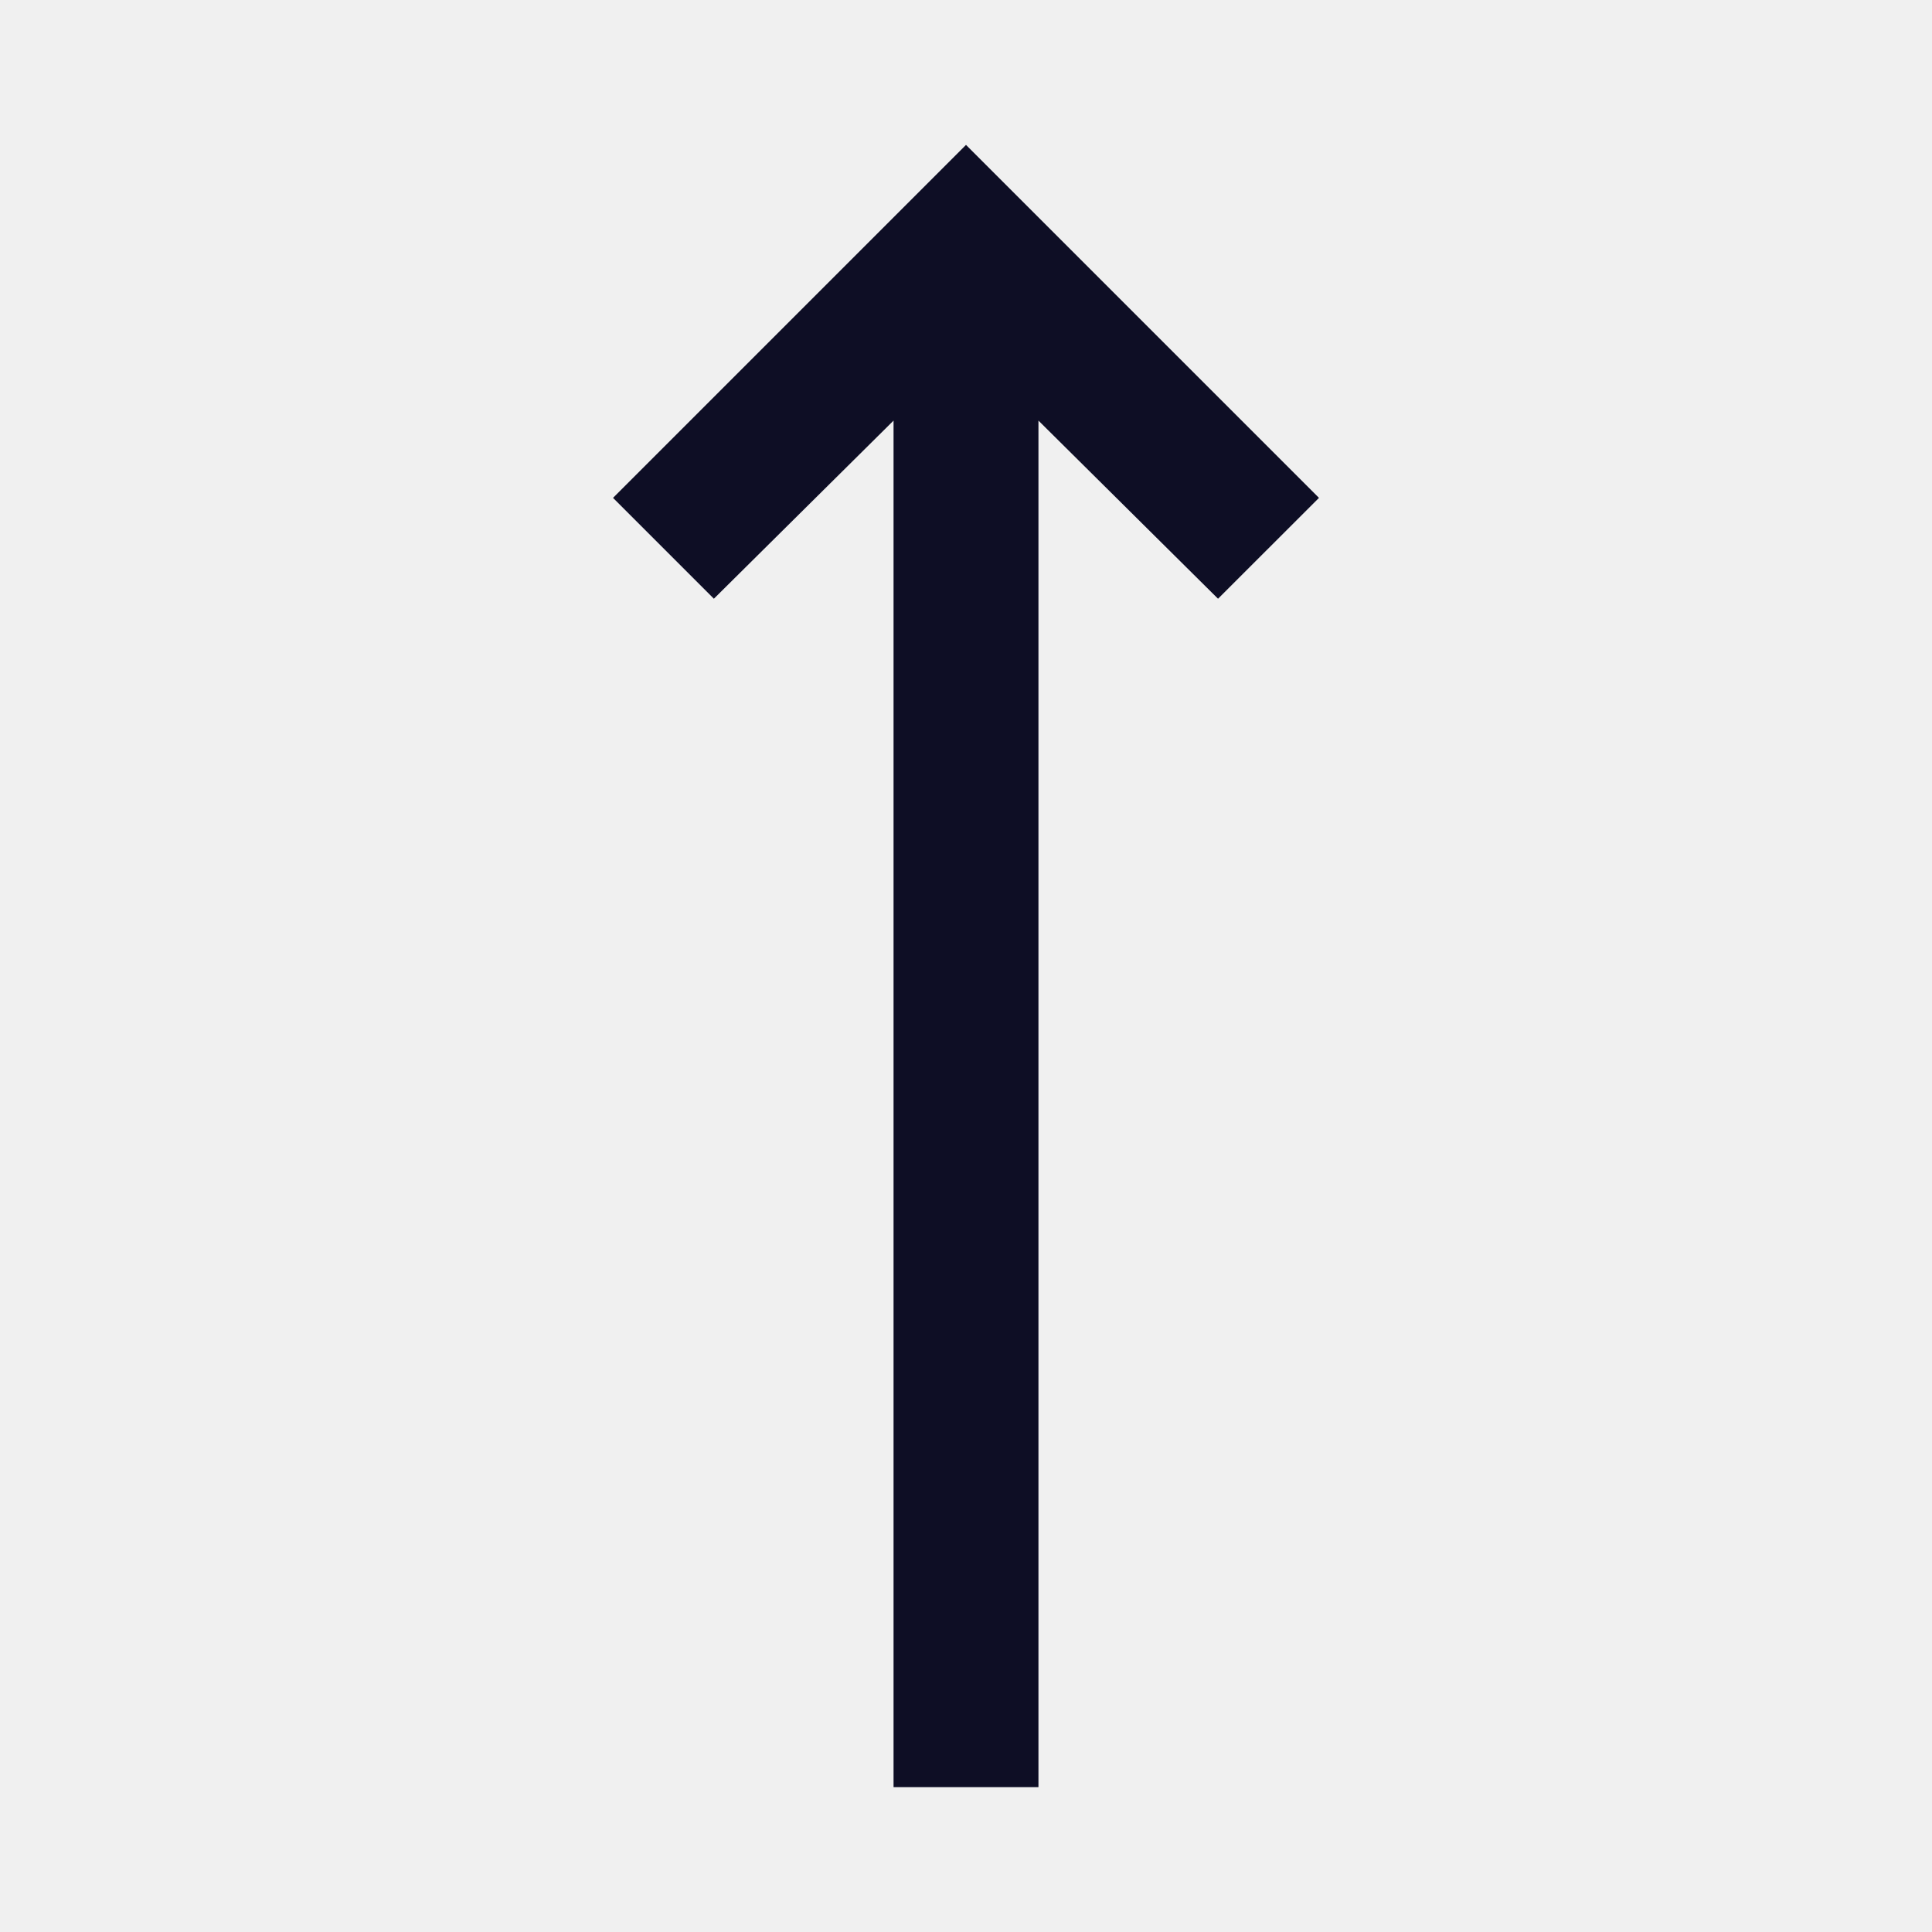
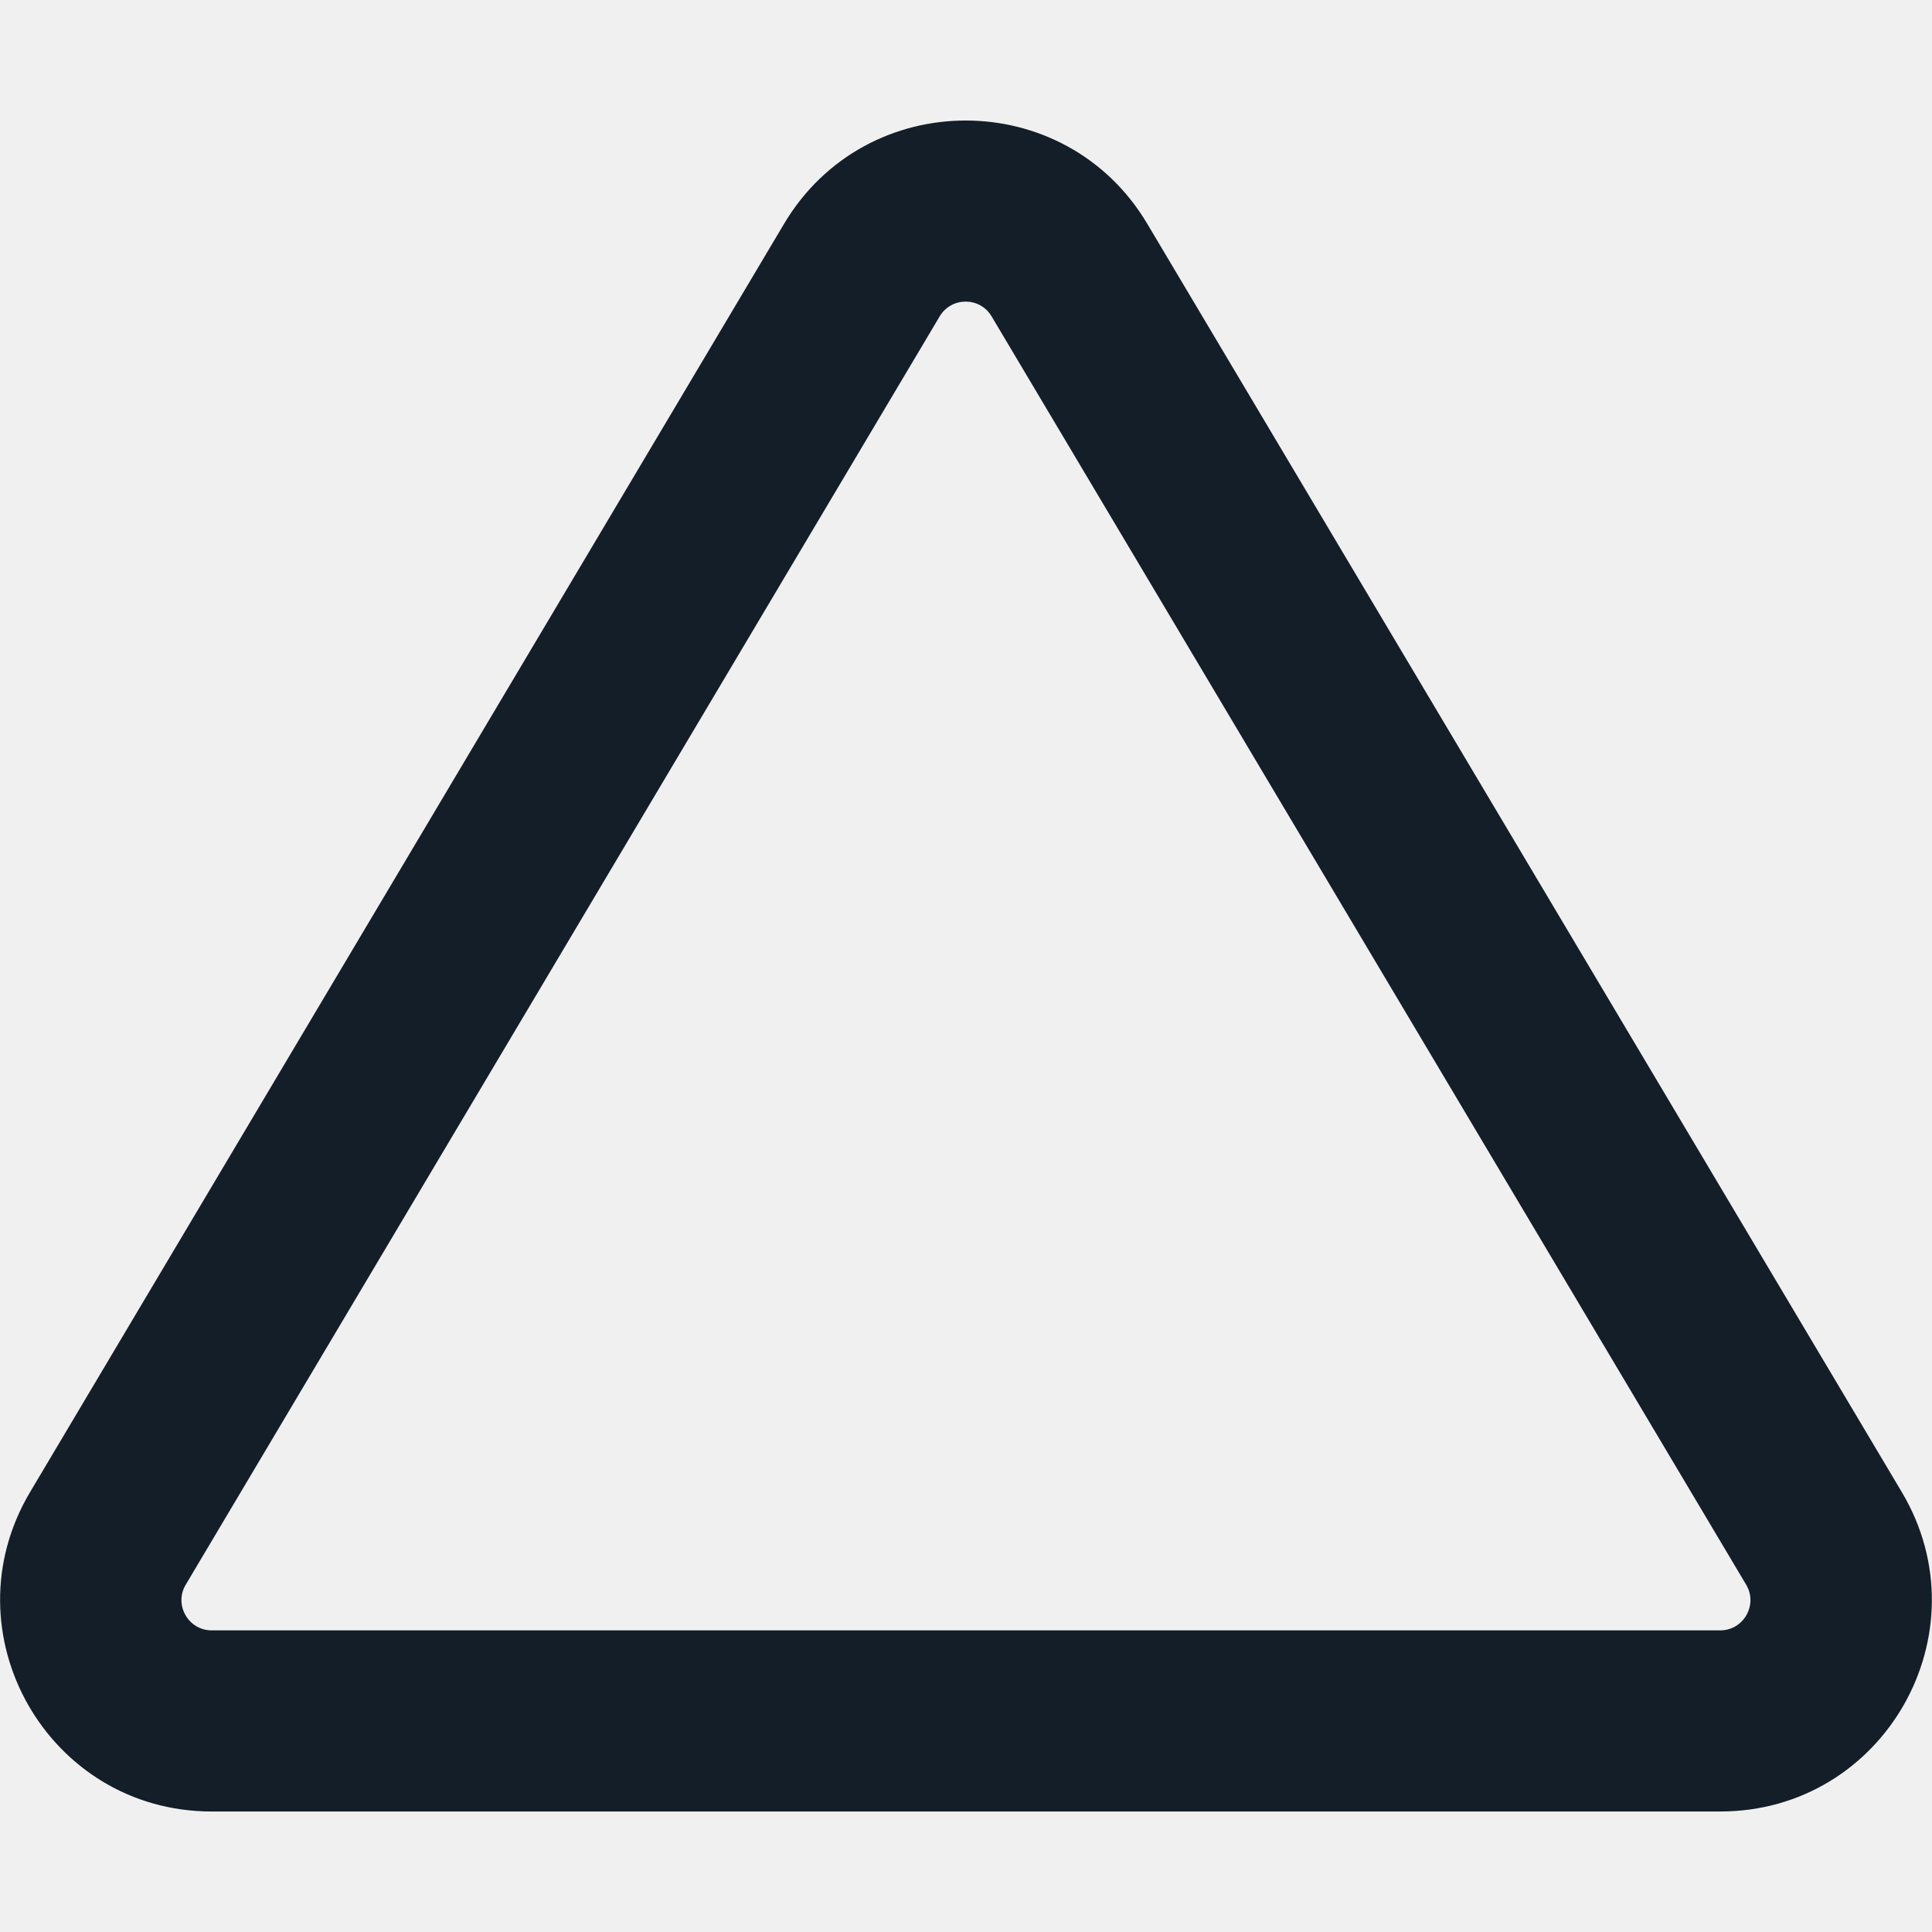
- <svg xmlns="http://www.w3.org/2000/svg" width="20" height="20" viewBox="0 0 20 20" fill="none">
-   <path d="M9.25 18.5V4.354L7.39 6.198L6.346 5.154L10 1.5L13.654 5.154L12.609 6.198L10.75 4.354V18.5H9.25Z" fill="#0E0E25" />
+ <svg xmlns="http://www.w3.org/2000/svg" width="16" height="16" viewBox="0 0 16 16" fill="none">
+   <g clip-path="url(#clip0_1096_2356)">
+     <path d="M1.753 15.002C0.396 15.002 -0.444 13.524 0.249 12.357L6.493 1.854C7.171 0.713 8.823 0.713 9.501 1.853L15.75 12.357C16.444 13.524 15.604 15.002 14.246 15.002L1.753 15.002ZM14.246 13.502C14.44 13.502 14.56 13.29 14.461 13.124L8.212 2.62C8.115 2.457 7.879 2.457 7.782 2.62L1.538 13.124C1.439 13.29 1.559 13.502 1.753 13.502L14.246 13.502Z" fill="#131E29" />
+   </g>
+   <defs>
+     <clipPath id="clip0_1096_2356">
+       <rect width="16" height="16" fill="white" />
+     </clipPath>
+   </defs>
</svg>
